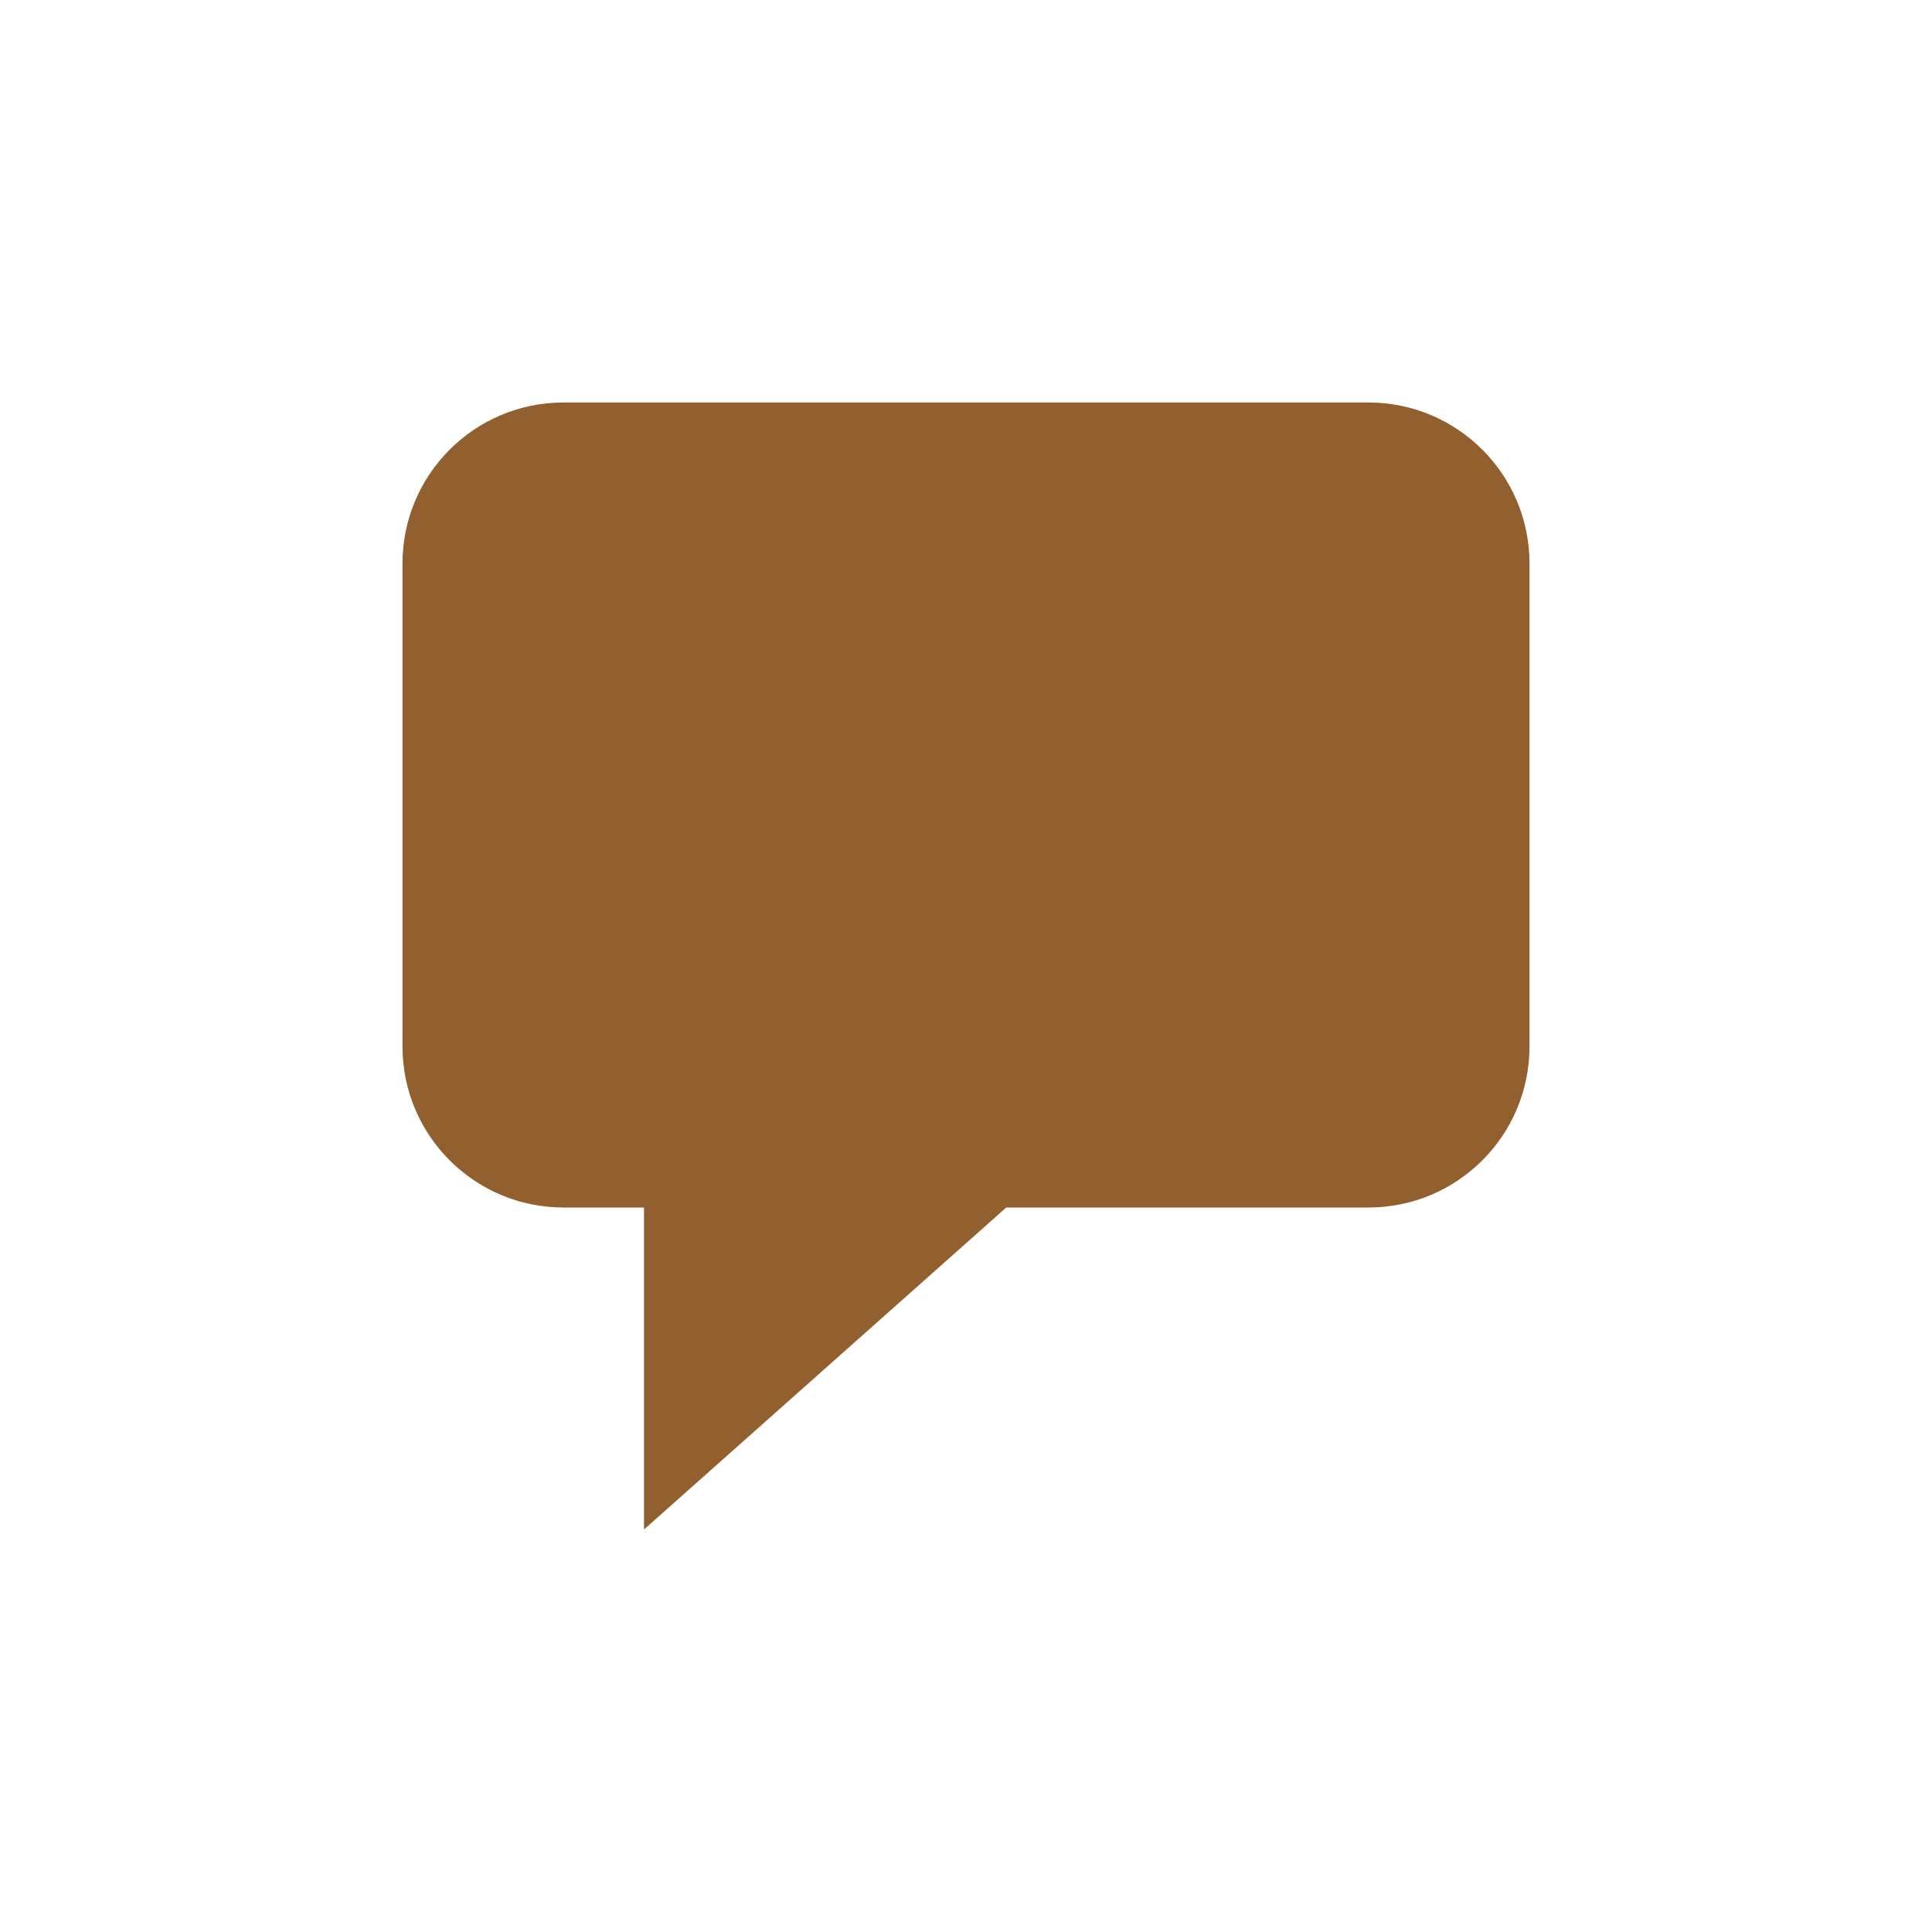
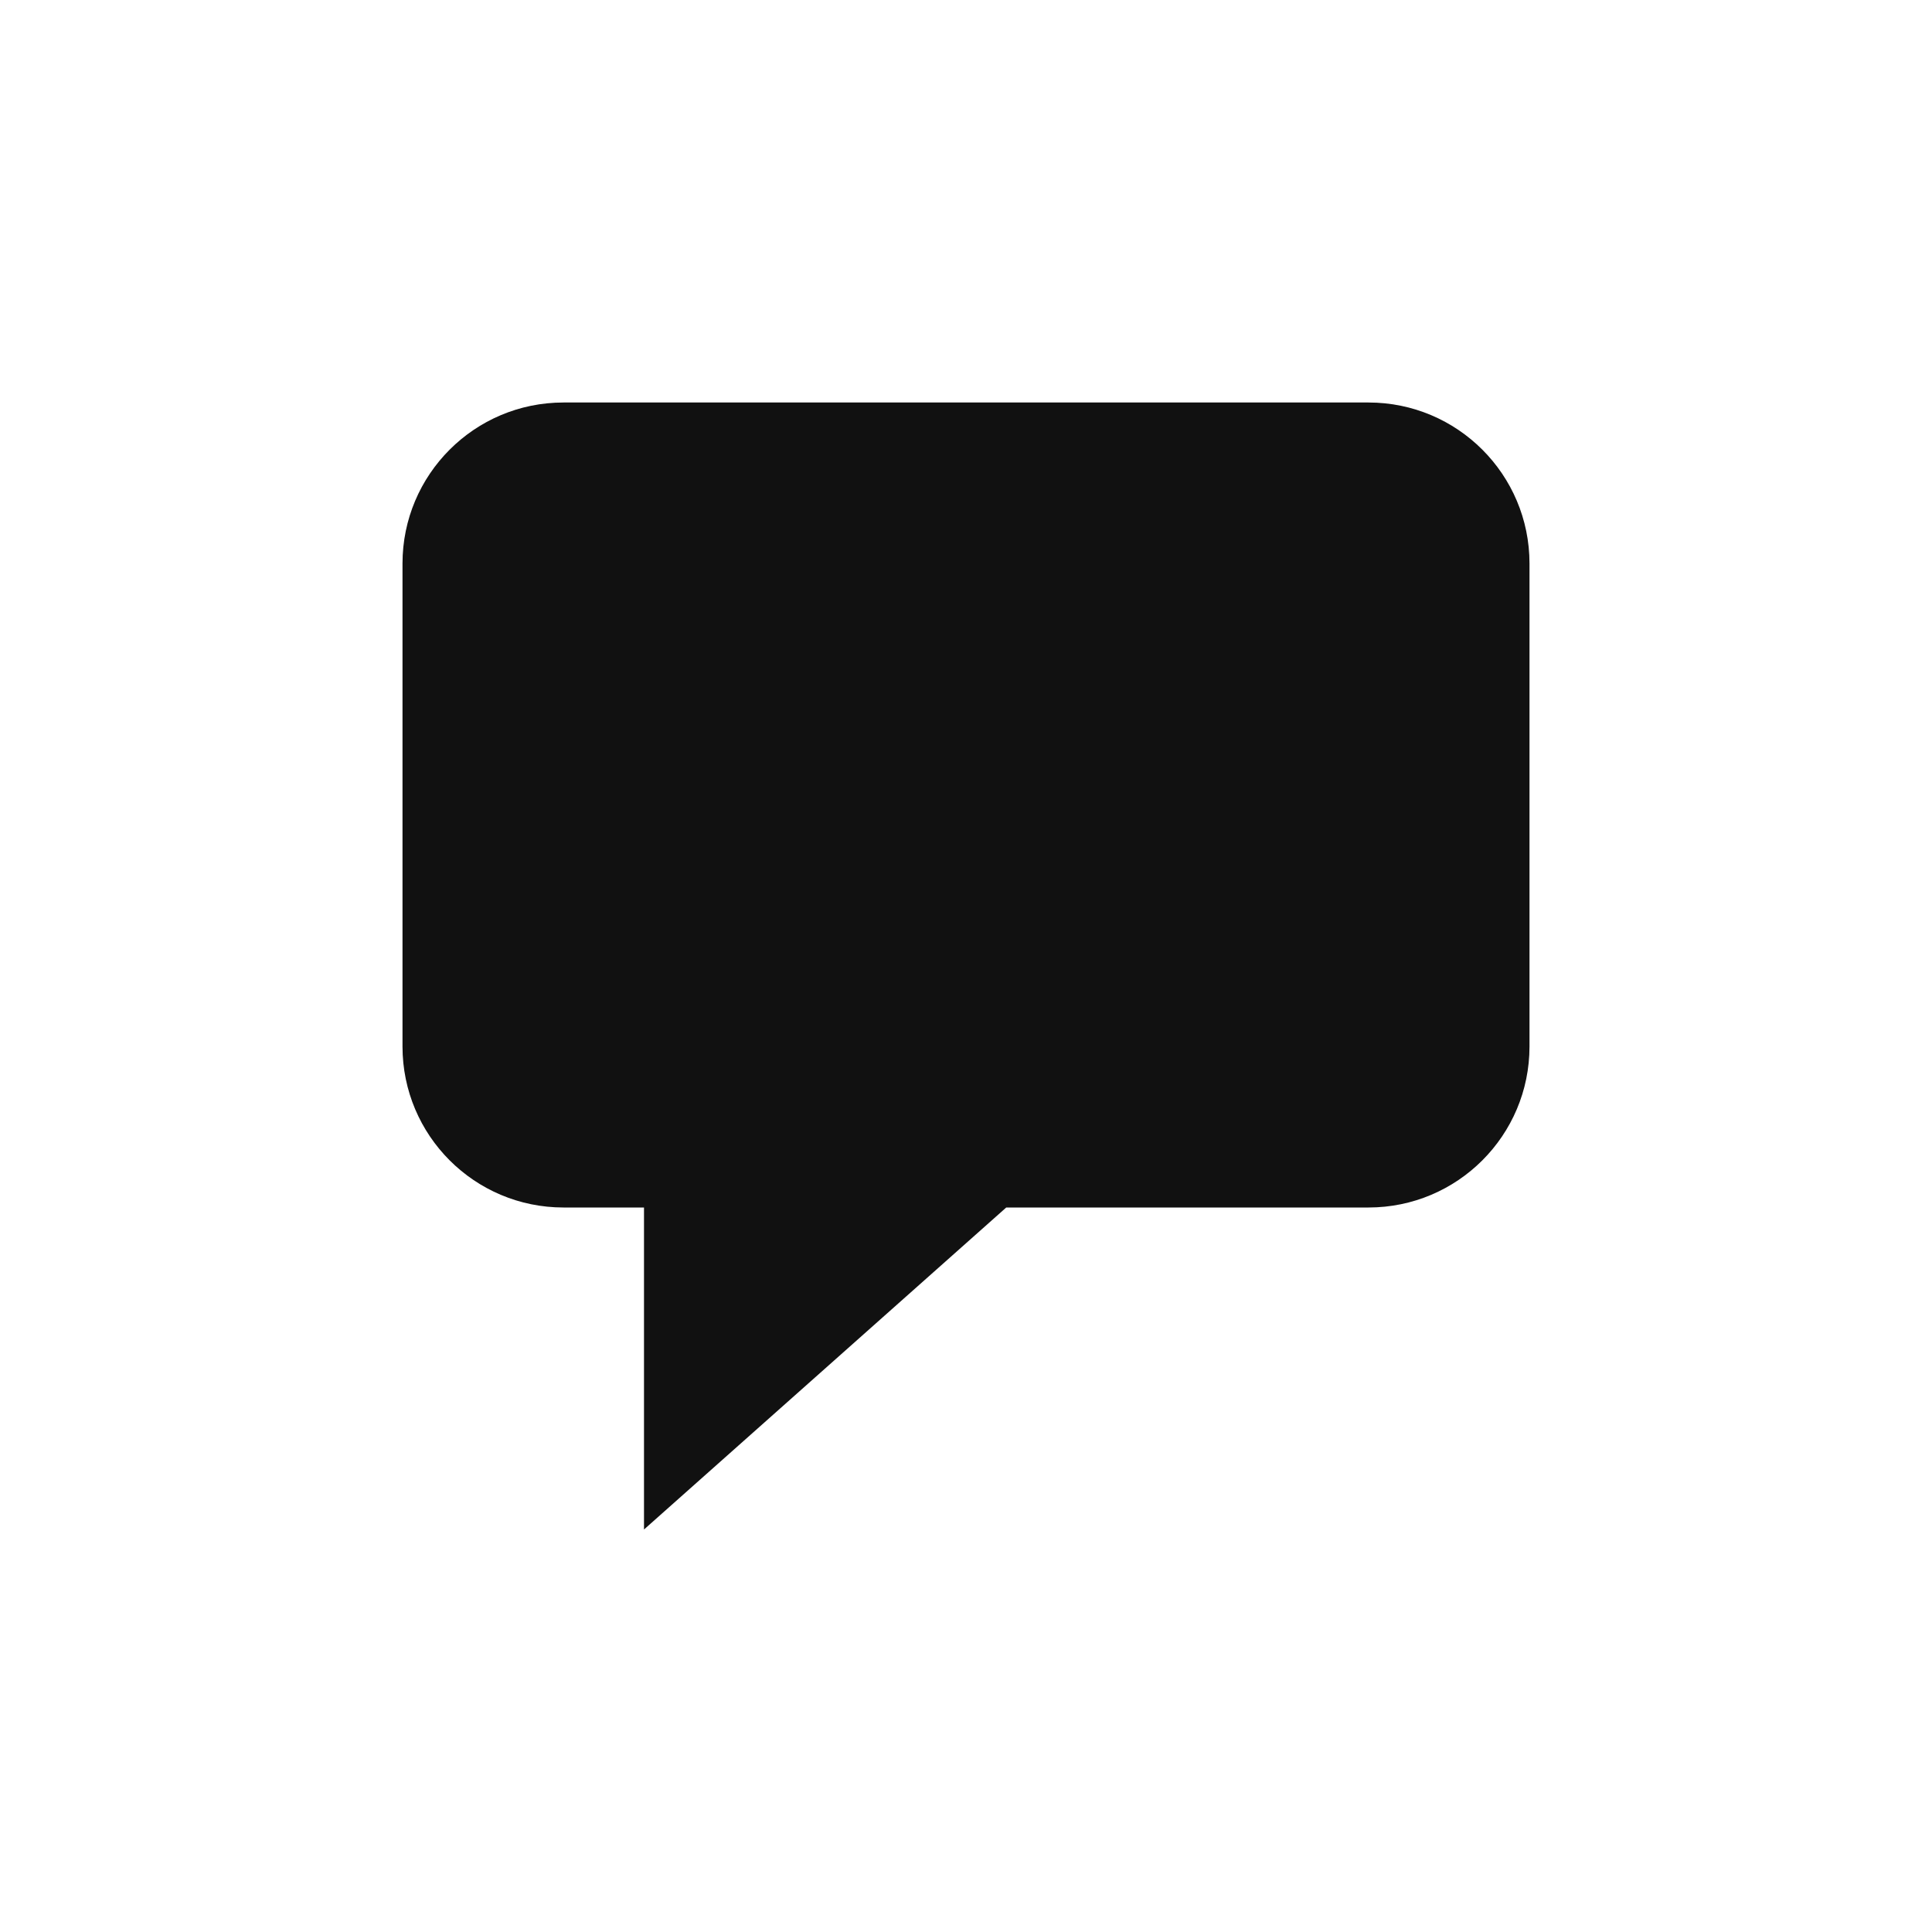
<svg xmlns="http://www.w3.org/2000/svg" width="24" height="24" viewBox="0 0 24 24">
-   <path fill="#92602E" fill-rule="evenodd" d="M7 5h10a2 2 0 0 1 2 2v6a2 2 0 0 1-2 2h-4.5L8 19v-4H7a2 2 0 0 1-2-2V7a2 2 0 0 1 2-2z" />
+   <path fill="#111111" fill-rule="evenodd" d="M7 5h10a2 2 0 0 1 2 2v6a2 2 0 0 1-2 2h-4.5L8 19v-4H7a2 2 0 0 1-2-2V7a2 2 0 0 1 2-2z" />
</svg>
